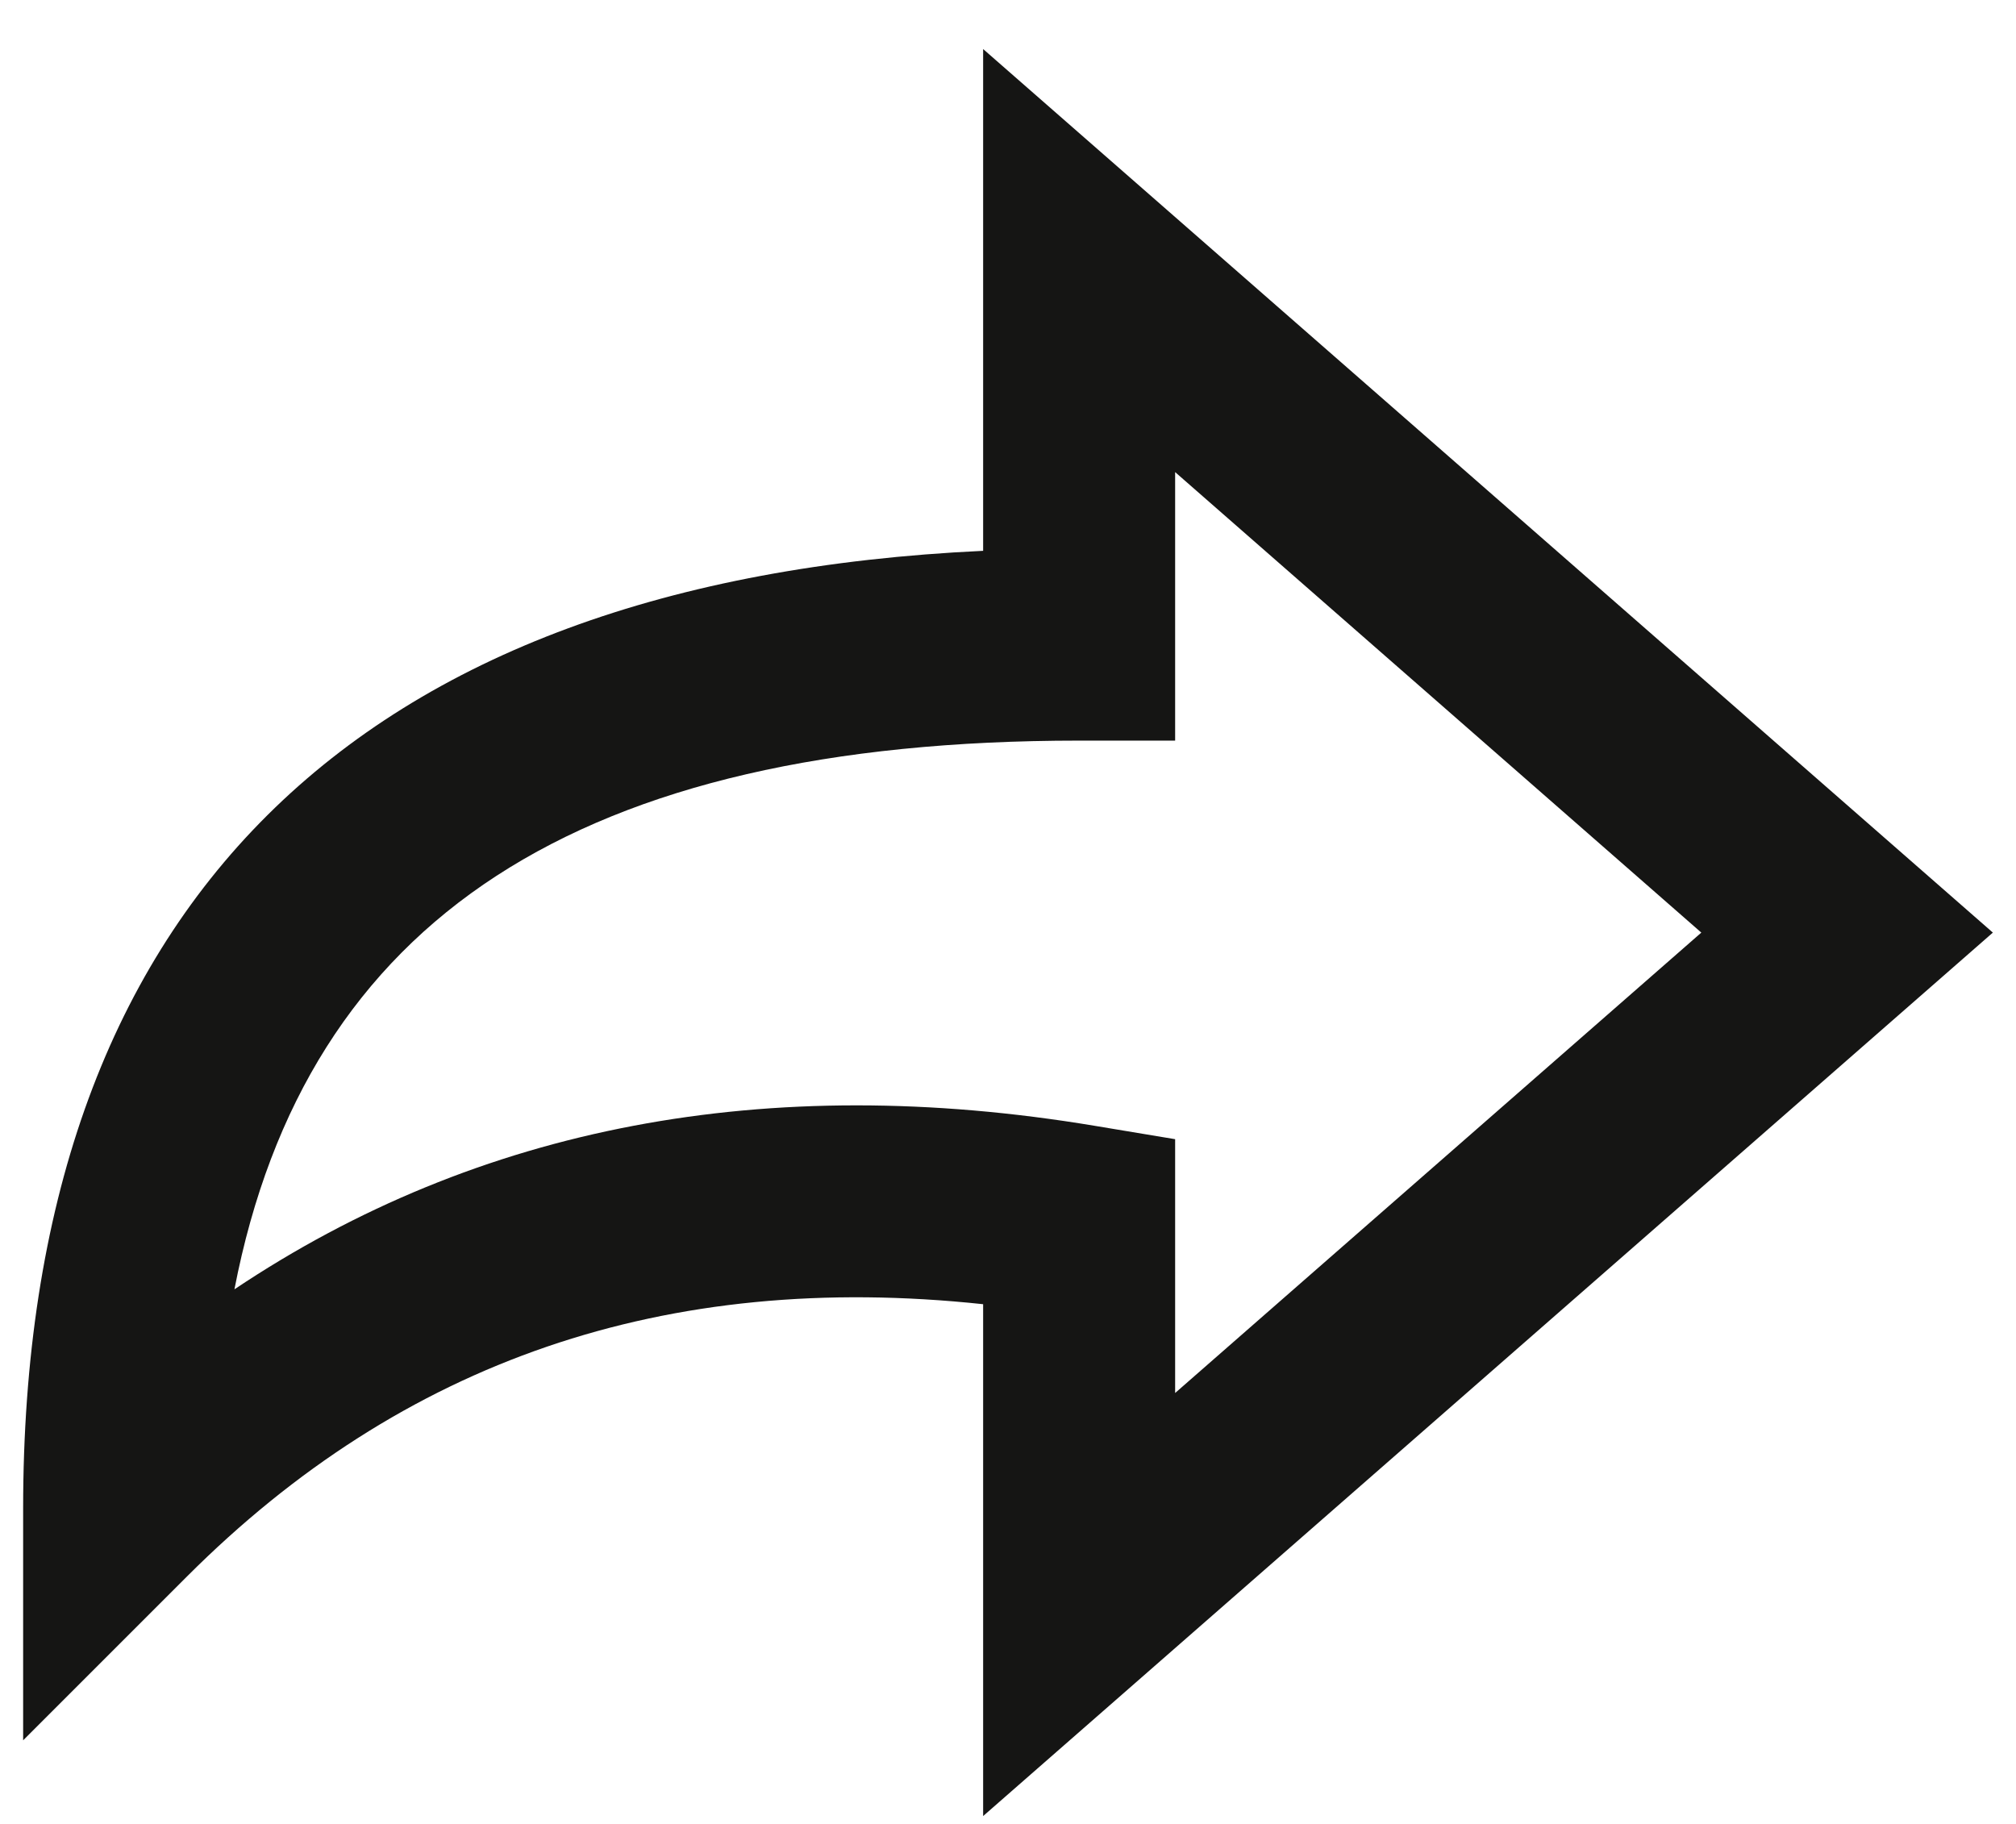
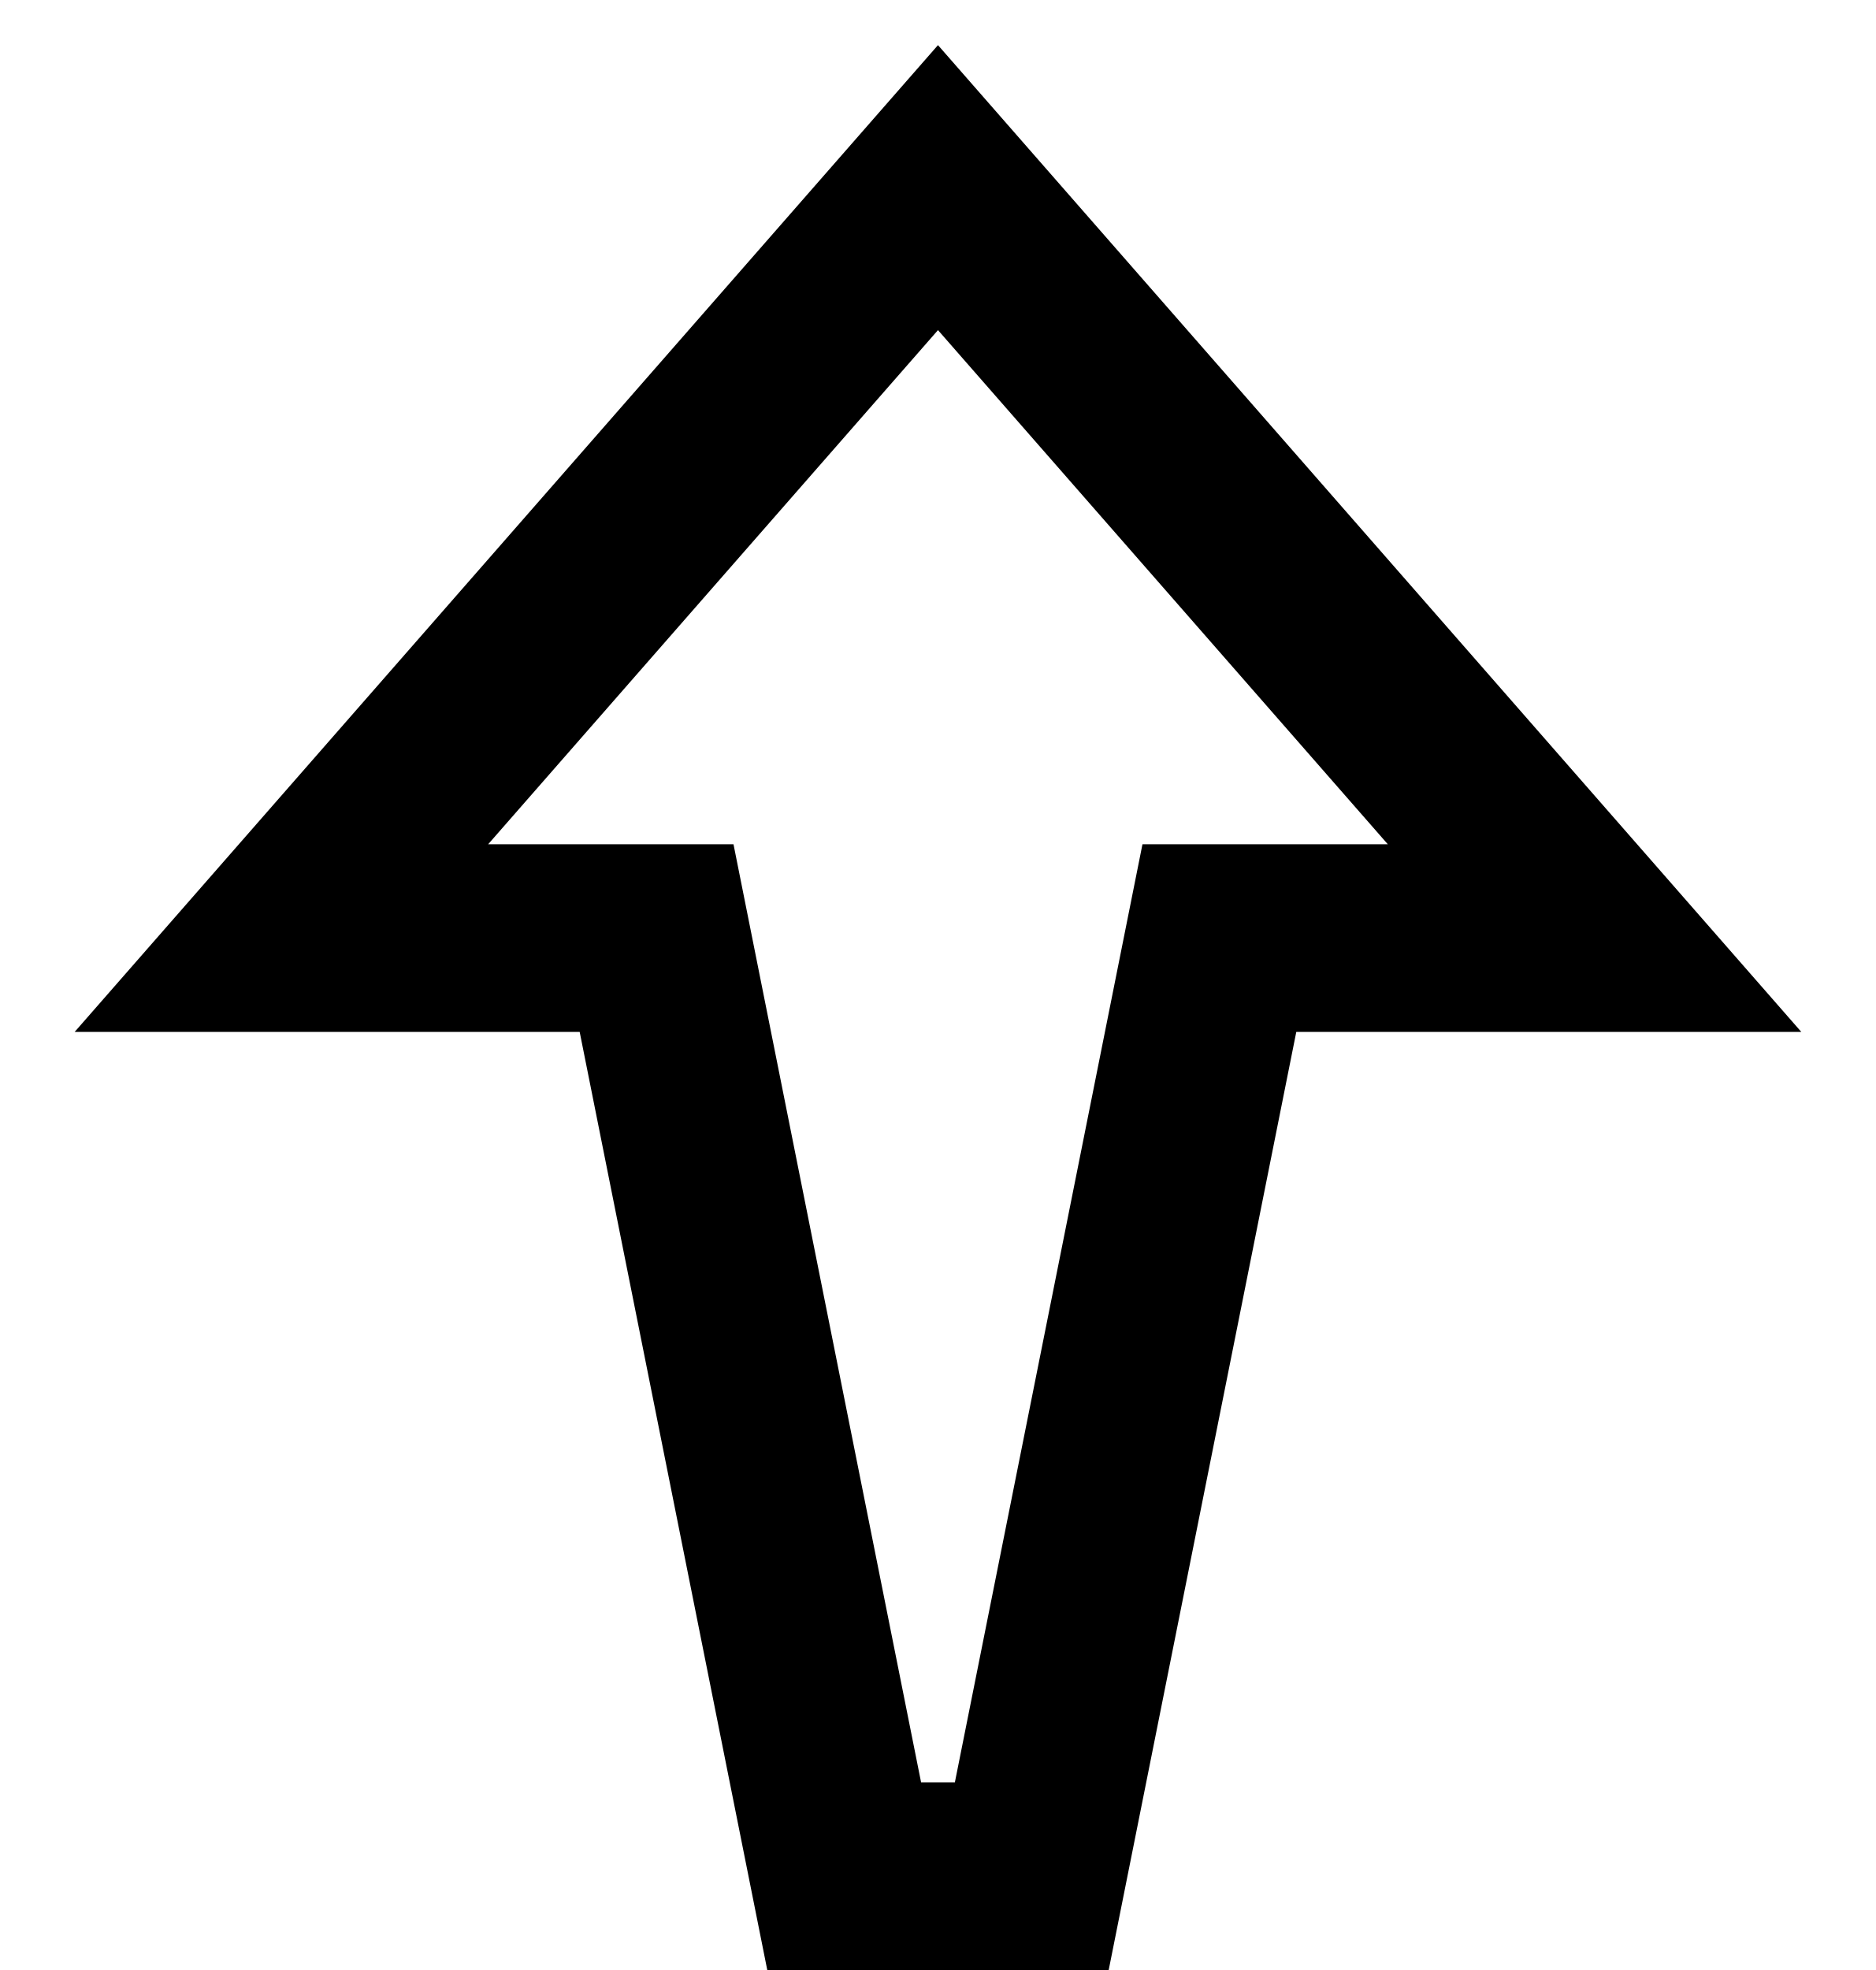
- <svg xmlns="http://www.w3.org/2000/svg" width="21" height="19" viewBox="0 0 21 19" fill="none">
-   <path fill-rule="evenodd" clip-rule="evenodd" d="M10.241 0.511V5.738C3.692 6.046 0.241 9.449 0.241 15.714V18.129L1.948 16.422C4.195 14.175 6.931 13.233 10.241 13.586V18.918L20.759 9.715L10.241 0.511ZM12.241 7.715V4.918L17.722 9.715L12.241 14.511V11.867L11.405 11.728C7.991 11.159 4.985 11.729 2.442 13.431C3.19 9.566 6.04 7.715 11.241 7.715H12.241Z" fill="#151514" />
+ <svg xmlns="http://www.w3.org/2000/svg" width="20" height="21" viewBox="0 0 20 21" fill="none">
+   <path fill-rule="evenodd" clip-rule="evenodd" d="M0.796 11H6.18L8.18 21H11.82L13.82 11H19.204L10 0.481L0.796 11ZM10 3.519L14.796 9H12.18L10.18 19H9.82L7.82 9H5.204L10 3.519Z" fill="black" />
</svg>
